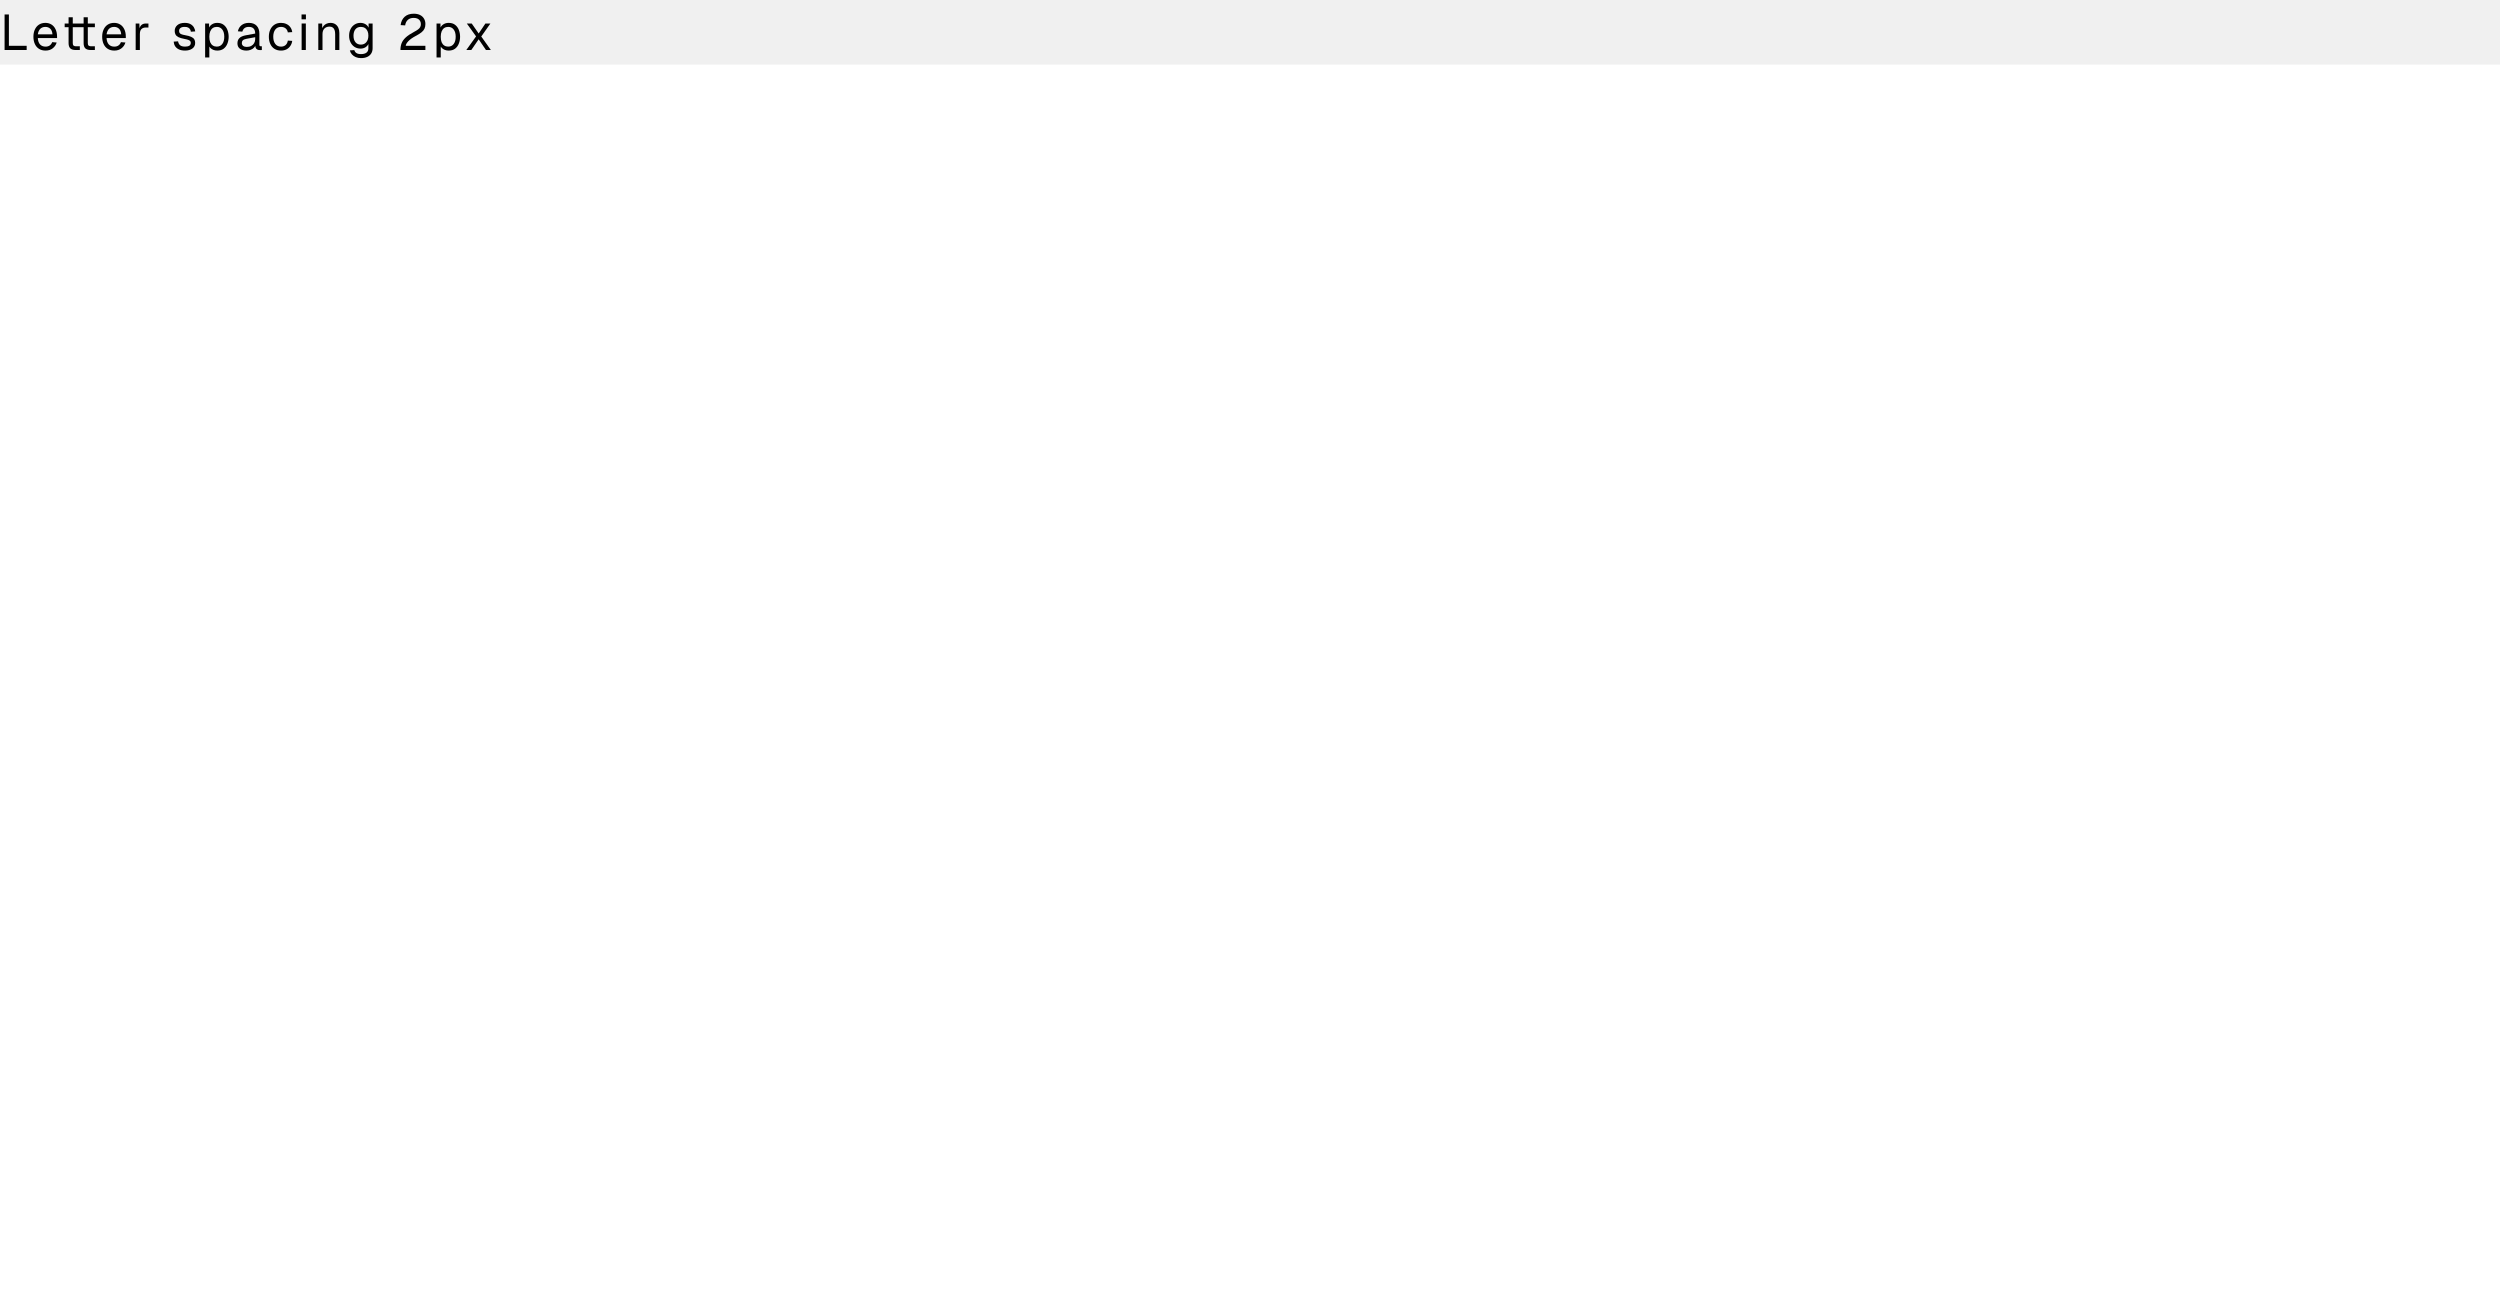
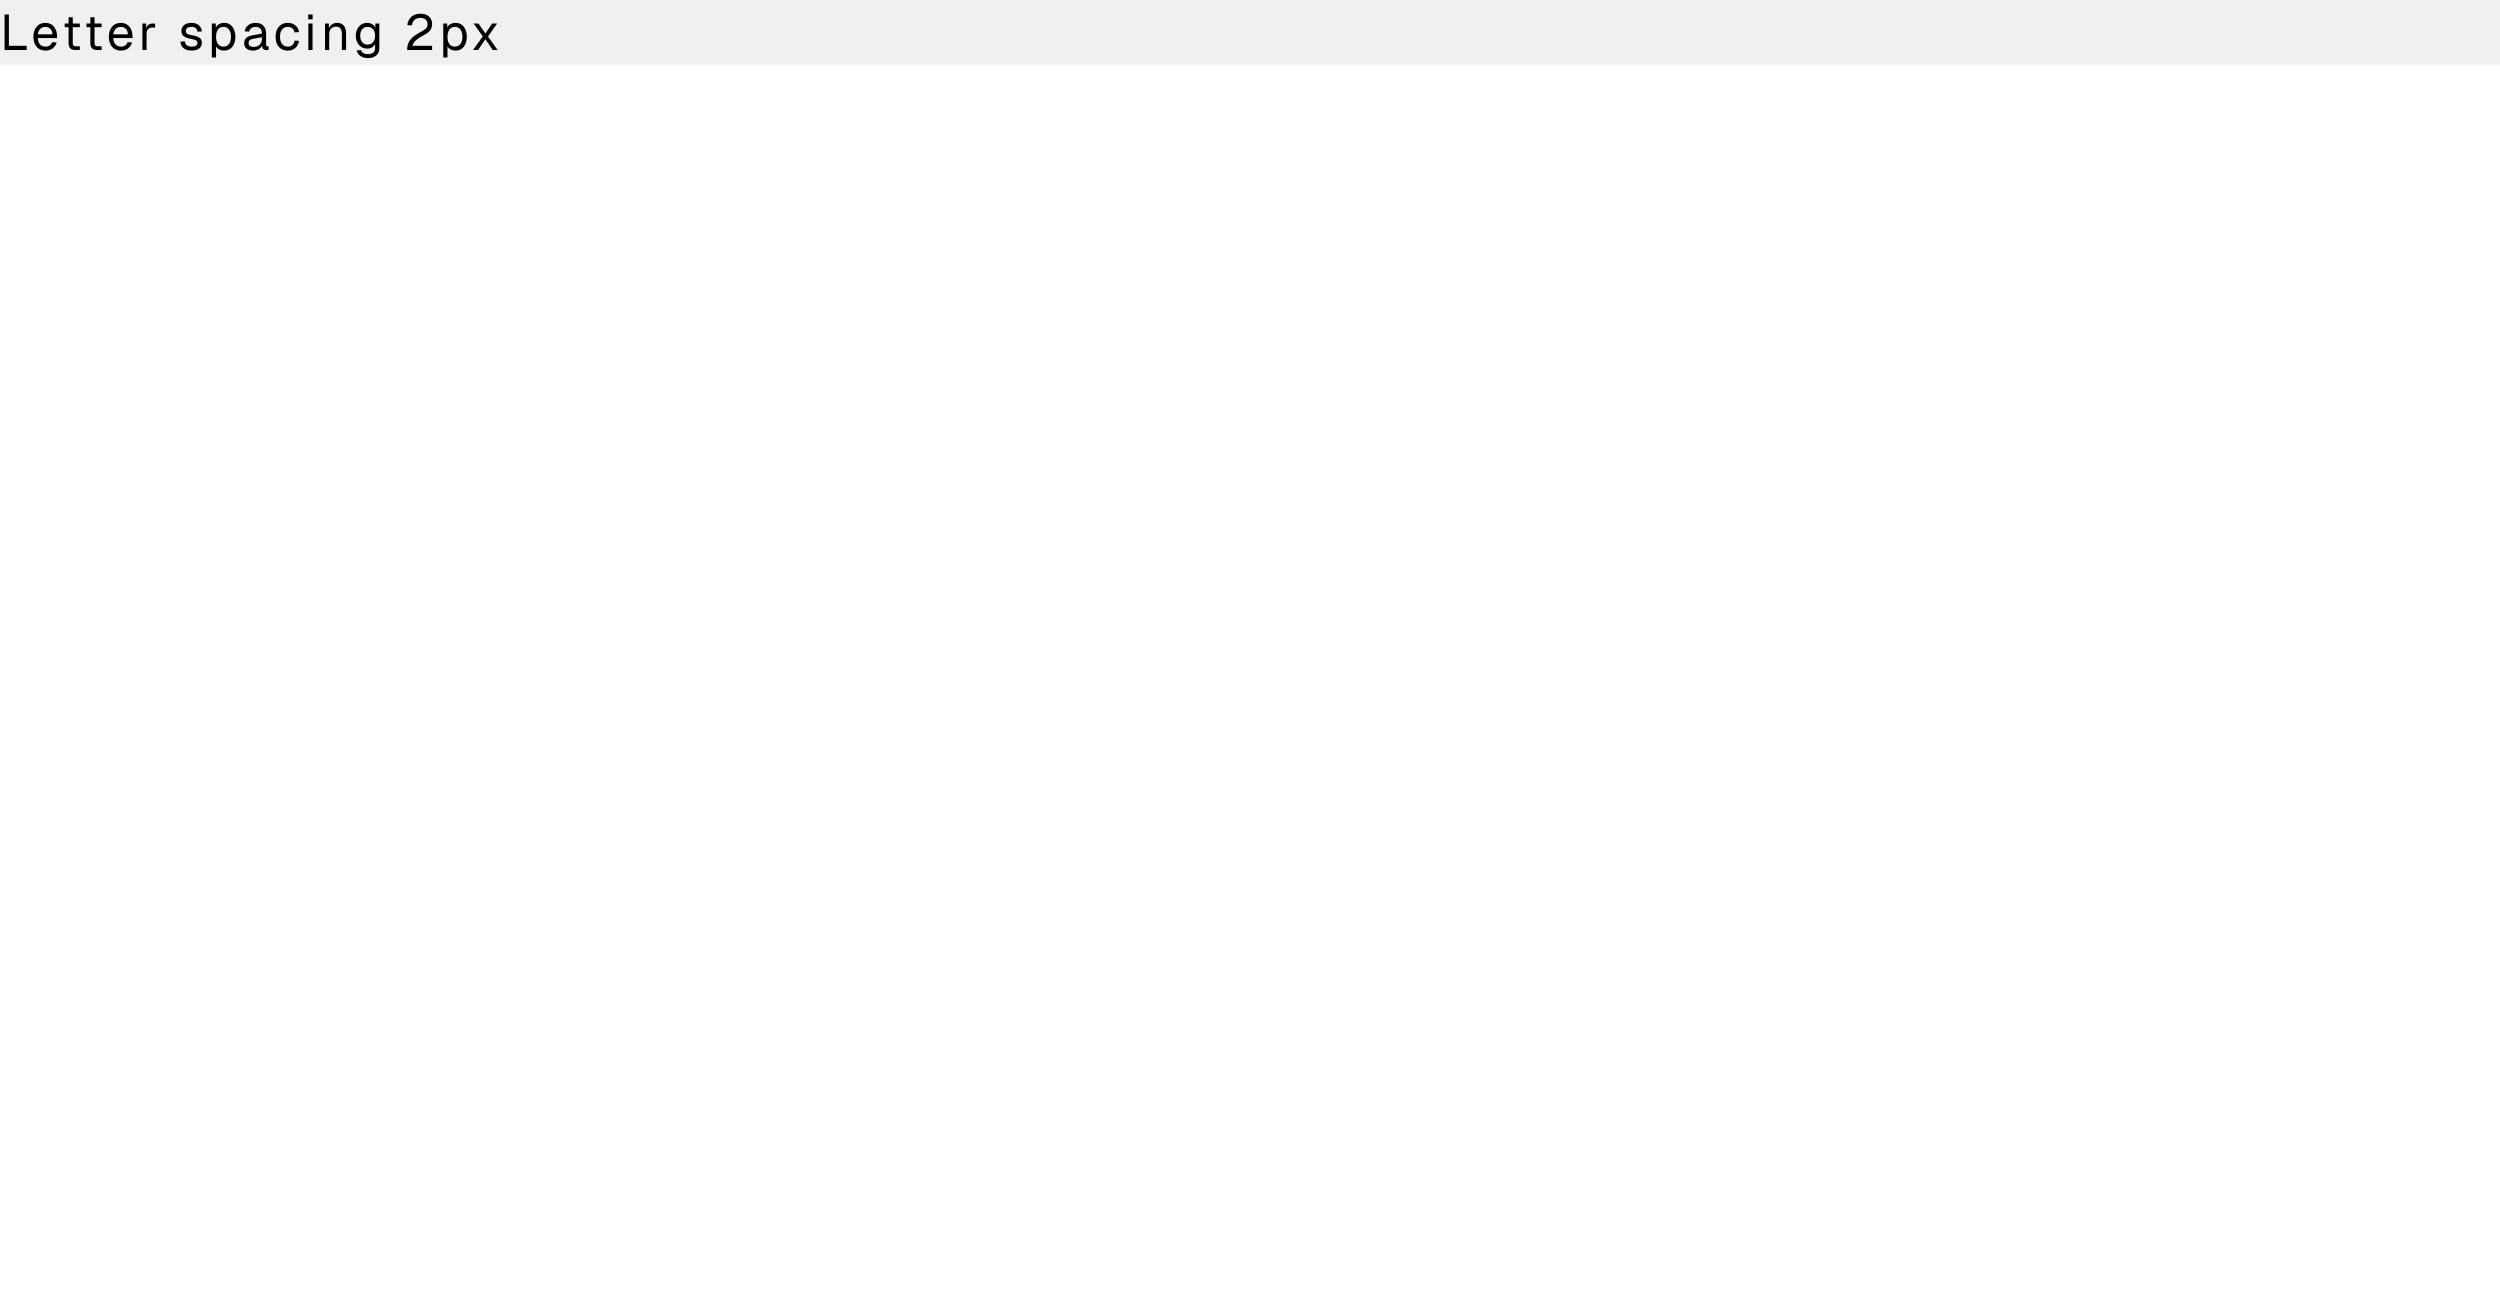
<svg xmlns="http://www.w3.org/2000/svg" width="1200" height="630" viewBox="0 0 1200 630">
  <rect x="0" y="0" width="1200" height="31" fill="#f0f0f0" />
  <g fill="#000">
    <use href="#g0" x="0" y="24" />
    <use href="#g1" x="14.98" y="24" />
    <use href="#g2" x="29.73" y="24" />
-     <use href="#g1" x="47.98" y="24" />
-     <use href="#g3" x="63.2" y="24" />
-     <use href="#g4" x="82.3" y="24" />
-     <use href="#g5" x="96.54" y="24" />
-     <use href="#g6" x="112.91" y="24" />
-     <use href="#g7" x="127.99" y="24" />
-     <use href="#g8" x="142.86" y="24" />
-     <use href="#g9" x="150.86" y="24" />
-     <use href="#g10" x="166.51" y="24" />
-     <use href="#g11" x="190.77" y="24" />
-     <use href="#g5" x="207.62" y="24" />
-     <use href="#g12" x="222.7" y="24" />
+     <use href="#g2" x="40.18" y="24" />
+     <use href="#g1" x="51.2" y="24" />
+     <use href="#g3" x="66.42" y="24" />
+     <use href="#g4" x="85.52" y="24" />
+     <use href="#g5" x="99.76" y="24" />
+     <use href="#g6" x="116.14" y="24" />
+     <use href="#g7" x="131.22" y="24" />
+     <use href="#g8" x="146.08" y="24" />
+     <use href="#g9" x="154.08" y="24" />
+     <use href="#g10" x="169.74" y="24" />
+     <use href="#g11" x="193.99" y="24" />
+     <use href="#g5" x="210.85" y="24" />
+     <use href="#g12" x="225.93" y="24" />
  </g>
  <defs>
    <path id="g0" d="M2.2 0v-17.05h2.07v16.1l-1.04-1.07h9.57v2.02Z" />
    <path id="g1" d="M6.89.28q-1.8 0-3.11-.81t-2.01-2.31-.71-3.52q0-2.01.71-3.5.7-1.5 1.98-2.33 1.3-.83 3.05-.83 1.65 0 2.92.79 1.26.78 1.97 2.28.72 1.48.72 3.61v.61h-9.24q.11 2.03 1.08 3.07.98 1.04 2.64 1.04 1.25 0 2.05-.6.81-.59 1.12-1.55l2.16.18q-.5 1.7-1.91 2.79t-3.42 1.08Zm-3.72-7.8h7.03q-.14-1.84-1.07-2.7-.93-.87-2.33-.87-1.47 0-2.43.9-.93.91-1.2 2.67Z" />
-     <path id="g2" d="M6.58 0q-1.74 0-2.56-.78-.83-.8-.83-2.49v-12.43h2.01v12.39q0 .86.38 1.2.39.33 1.19.33h1.82v1.78Zm-5.27-10.94v-1.78h7.28v1.78Zm12.49 10.94q-1.74 0-2.57-.78-.82-.8-.82-2.49v-12.43h2.01v12.39q0 .86.38 1.2.39.33 1.18.33h1.83v1.78Zm-5.27-10.94v-1.78h7.28v1.78Z" />
+     <path id="g2" d="M6.58 0q-1.74 0-2.56-.78-.83-.8-.83-2.49v-12.43h2.01v12.39q0 .86.38 1.2.39.33 1.19.33h1.82v1.78Zm-5.27-10.94v-1.78h7.28v1.78Z" />
    <path id="g3" d="M1.92 0v-12.72h1.78l.1 3.22-.21-.08q.25-1.62 1.05-2.37.81-.77 2.16-.77h1.25v1.92h-1.24q-.95 0-1.59.35t-.97 1.03q-.31.69-.31 1.73v7.69Z" />
    <path id="g4" d="M6.55.28q-1.75 0-2.94-.55t-1.83-1.51q-.62-.99-.72-2.24l2.11-.14q.19 1.16.94 1.85.76.68 2.44.68 1.29 0 2-.42t.72-1.36q0-.5-.24-.82-.22-.35-.89-.6-.67-.26-1.97-.5-1.78-.33-2.8-.83-.99-.51-1.4-1.23t-.41-1.74q0-1.7 1.25-2.79 1.27-1.1 3.58-1.1 1.67 0 2.74.6t1.62 1.53.67 1.97l-2.11.14q-.04-.61-.36-1.13-.31-.53-.93-.86t-1.68-.32q-1.37 0-2.03.53-.64.53-.64 1.34 0 .63.25 1.03t.89.64q.64.25 1.74.44 1.87.31 2.92.8 1.06.48 1.48 1.18t.43 1.72q-.01 1.75-1.36 2.72-1.36.97-3.47.97Z" />
    <path id="g5" d="M1.92 3.59v-16.31h1.88l.04 2.74-.29-.15q.48-1.42 1.59-2.15 1.13-.74 2.59-.74 1.9 0 3.1.94 1.22.94 1.8 2.46t.59 3.26q0 1.75-.6 3.27-.57 1.51-1.79 2.45-1.2.92-3.1.92-.98 0-1.84-.33-.84-.34-1.44-.93t-.81-1.43l.3-.32v6.32Zm5.61-5.22q1.66 0 2.61-1.25.97-1.24.97-3.48t-.97-3.48q-.95-1.25-2.61-1.25-1.09 0-1.91.53-.79.53-1.24 1.59-.44 1.05-.44 2.61t.42 2.63q.44 1.04 1.25 1.57.83.54 1.92.54Z" />
    <path id="g6" d="M5.36.28q-1.97 0-3.14-.91-1.16-.9-1.16-2.54 0-1.63.96-2.56.95-.94 3.04-1.33l4.52-.83q0-1.61-.77-2.41-.75-.79-2.26-.79-1.32 0-2.08.59t-1.06 1.69l-2.14-.16q.36-1.81 1.73-2.92 1.39-1.13 3.55-1.13 2.45 0 3.75 1.4 1.29 1.37 1.29 3.79v5.27q0 .42.16.61.16.17.52.17h.5v1.78q-.1.03-.32.03-.22.02-.45.02-.86 0-1.41-.27-.53-.28-.78-.87-.23-.6-.23-1.55l.23.05q-.17.81-.81 1.48-.64.66-1.61 1.03-.95.36-2.03.36Zm.19-1.76q1.26 0 2.15-.49.91-.5 1.39-1.34.49-.86.49-1.92v-.91l-4.13.76q-1.29.24-1.79.74-.49.48-.49 1.28 0 .89.63 1.39.64.49 1.75.49Z" />
    <path id="g7" d="M6.89.28q-1.78 0-3.09-.81t-2.02-2.31-.72-3.52q0-2.01.72-3.5t2.02-2.33q1.31-.83 3.09-.83 1.47 0 2.59.54 1.15.51 1.86 1.5.74.96.94 2.39l-2.11.14q-.22-1.27-1.11-1.96-.87-.68-2.17-.68-1.75 0-2.73 1.26t-.99 3.47q0 2.2.99 3.47t2.73 1.27q1.3 0 2.17-.72.89-.74 1.11-2.18l2.11.14q-.2 1.43-.94 2.47-.72 1.05-1.86 1.63-1.12.56-2.59.56Z" />
    <path id="g8" d="M1.92 0v-12.72h2.02v12.72Zm-.04-14.72v-2.34h2.1v2.34Z" />
    <path id="g9" d="M1.92 0v-12.72h1.85l.07 3.24-.25-.22q.25-1.13.85-1.85.61-.73 1.45-1.09.86-.38 1.84-.38 1.46 0 2.41.66.95.64 1.42 1.73t.47 2.44v8.19h-2.01v-7.61q0-1.17-.29-1.97-.28-.81-.89-1.23-.59-.42-1.54-.42-1.47 0-2.43.92-.93.92-.93 2.7v7.61Z" />
    <path id="g10" d="M6.75 3.89q-1.38 0-2.48-.47-1.1-.45-1.85-1.3-.73-.82-1-1.93l2.11-.14q.28.89 1.02 1.4t2.2.52q1.72 0 2.64-.7t.92-2.08v-2.07q-.45 1.01-1.47 1.61-1 .6-2.25.6-1.61 0-2.87-.78-1.25-.8-1.95-2.19-.71-1.41-.71-3.2 0-1.82.69-3.19.7-1.39 1.94-2.19t2.81-.8q1.34 0 2.41.63t1.51 1.69v-2.02h1.92v11.86q0 1.49-.68 2.55-.68 1.08-1.93 1.64-1.23.56-2.98.56Zm-.05-6.48q1.63 0 2.61-1.14t1-3.11q.03-1.32-.42-2.27-.44-.95-1.27-1.47t-1.92-.51q-1.68 0-2.61 1.14-.92 1.14-.92 3.11t.94 3.11q.95 1.14 2.59 1.14Z" />
    <path id="g11" d="M1.44 0q0-1.8.56-3.25t1.98-2.77q1.44-1.32 3.99-2.67 1.17-.62 1.89-1.15t1.05-1.13q.34-.59.34-1.47t-.39-1.53q-.38-.67-1.14-1.05t-1.88-.39q-1.79 0-2.84.94t-1.3 2.66l-2.17-.14q.3-2.5 1.92-3.99 1.64-1.48 4.39-1.48 1.75 0 3 .62t1.91 1.75q.67 1.11.67 2.57 0 1.29-.44 2.25-.43.95-1.45 1.76t-2.8 1.75q-2.29 1.22-3.48 2.47t-1.27 2.23h9.44v2.02Z" />
    <path id="g12" d="M1.13 0l4.68-6.53-4.44-6.19h2.35l3.34 4.8 3.24-4.8h2.4l-4.4 6.24 4.61 6.48h-2.35l-3.5-5.14-3.53 5.14Z" />
  </defs>
</svg>
